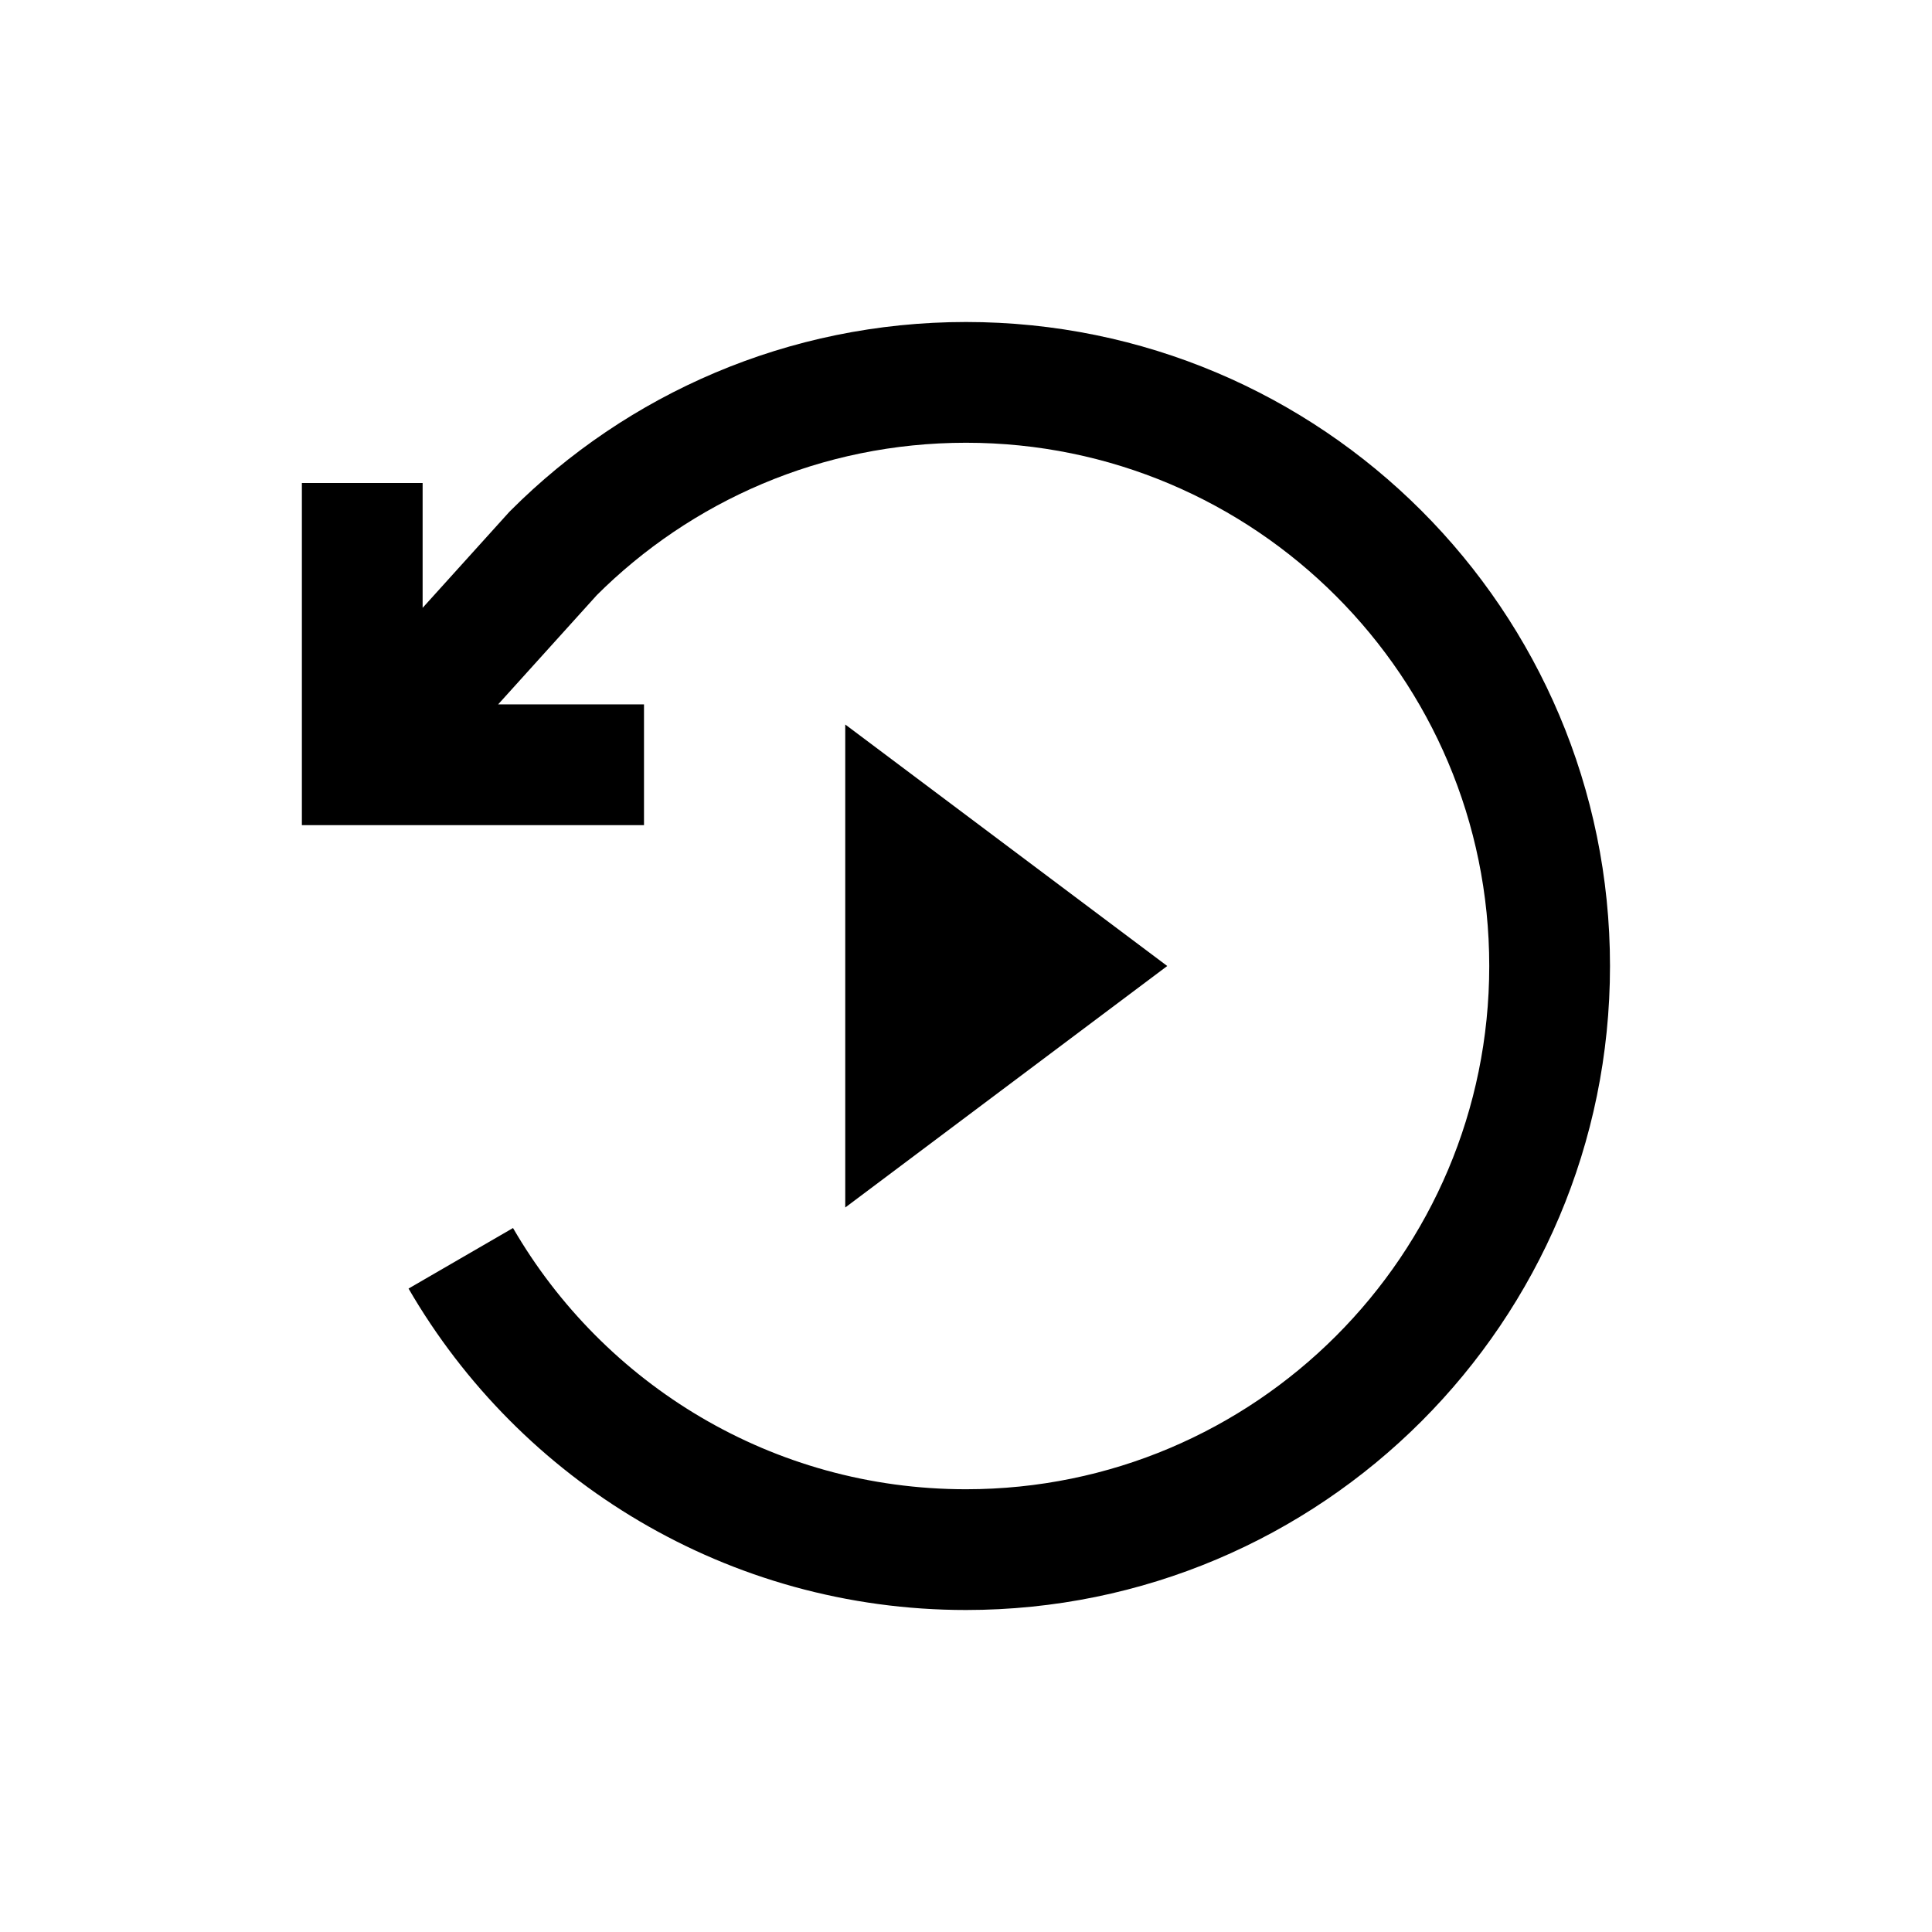
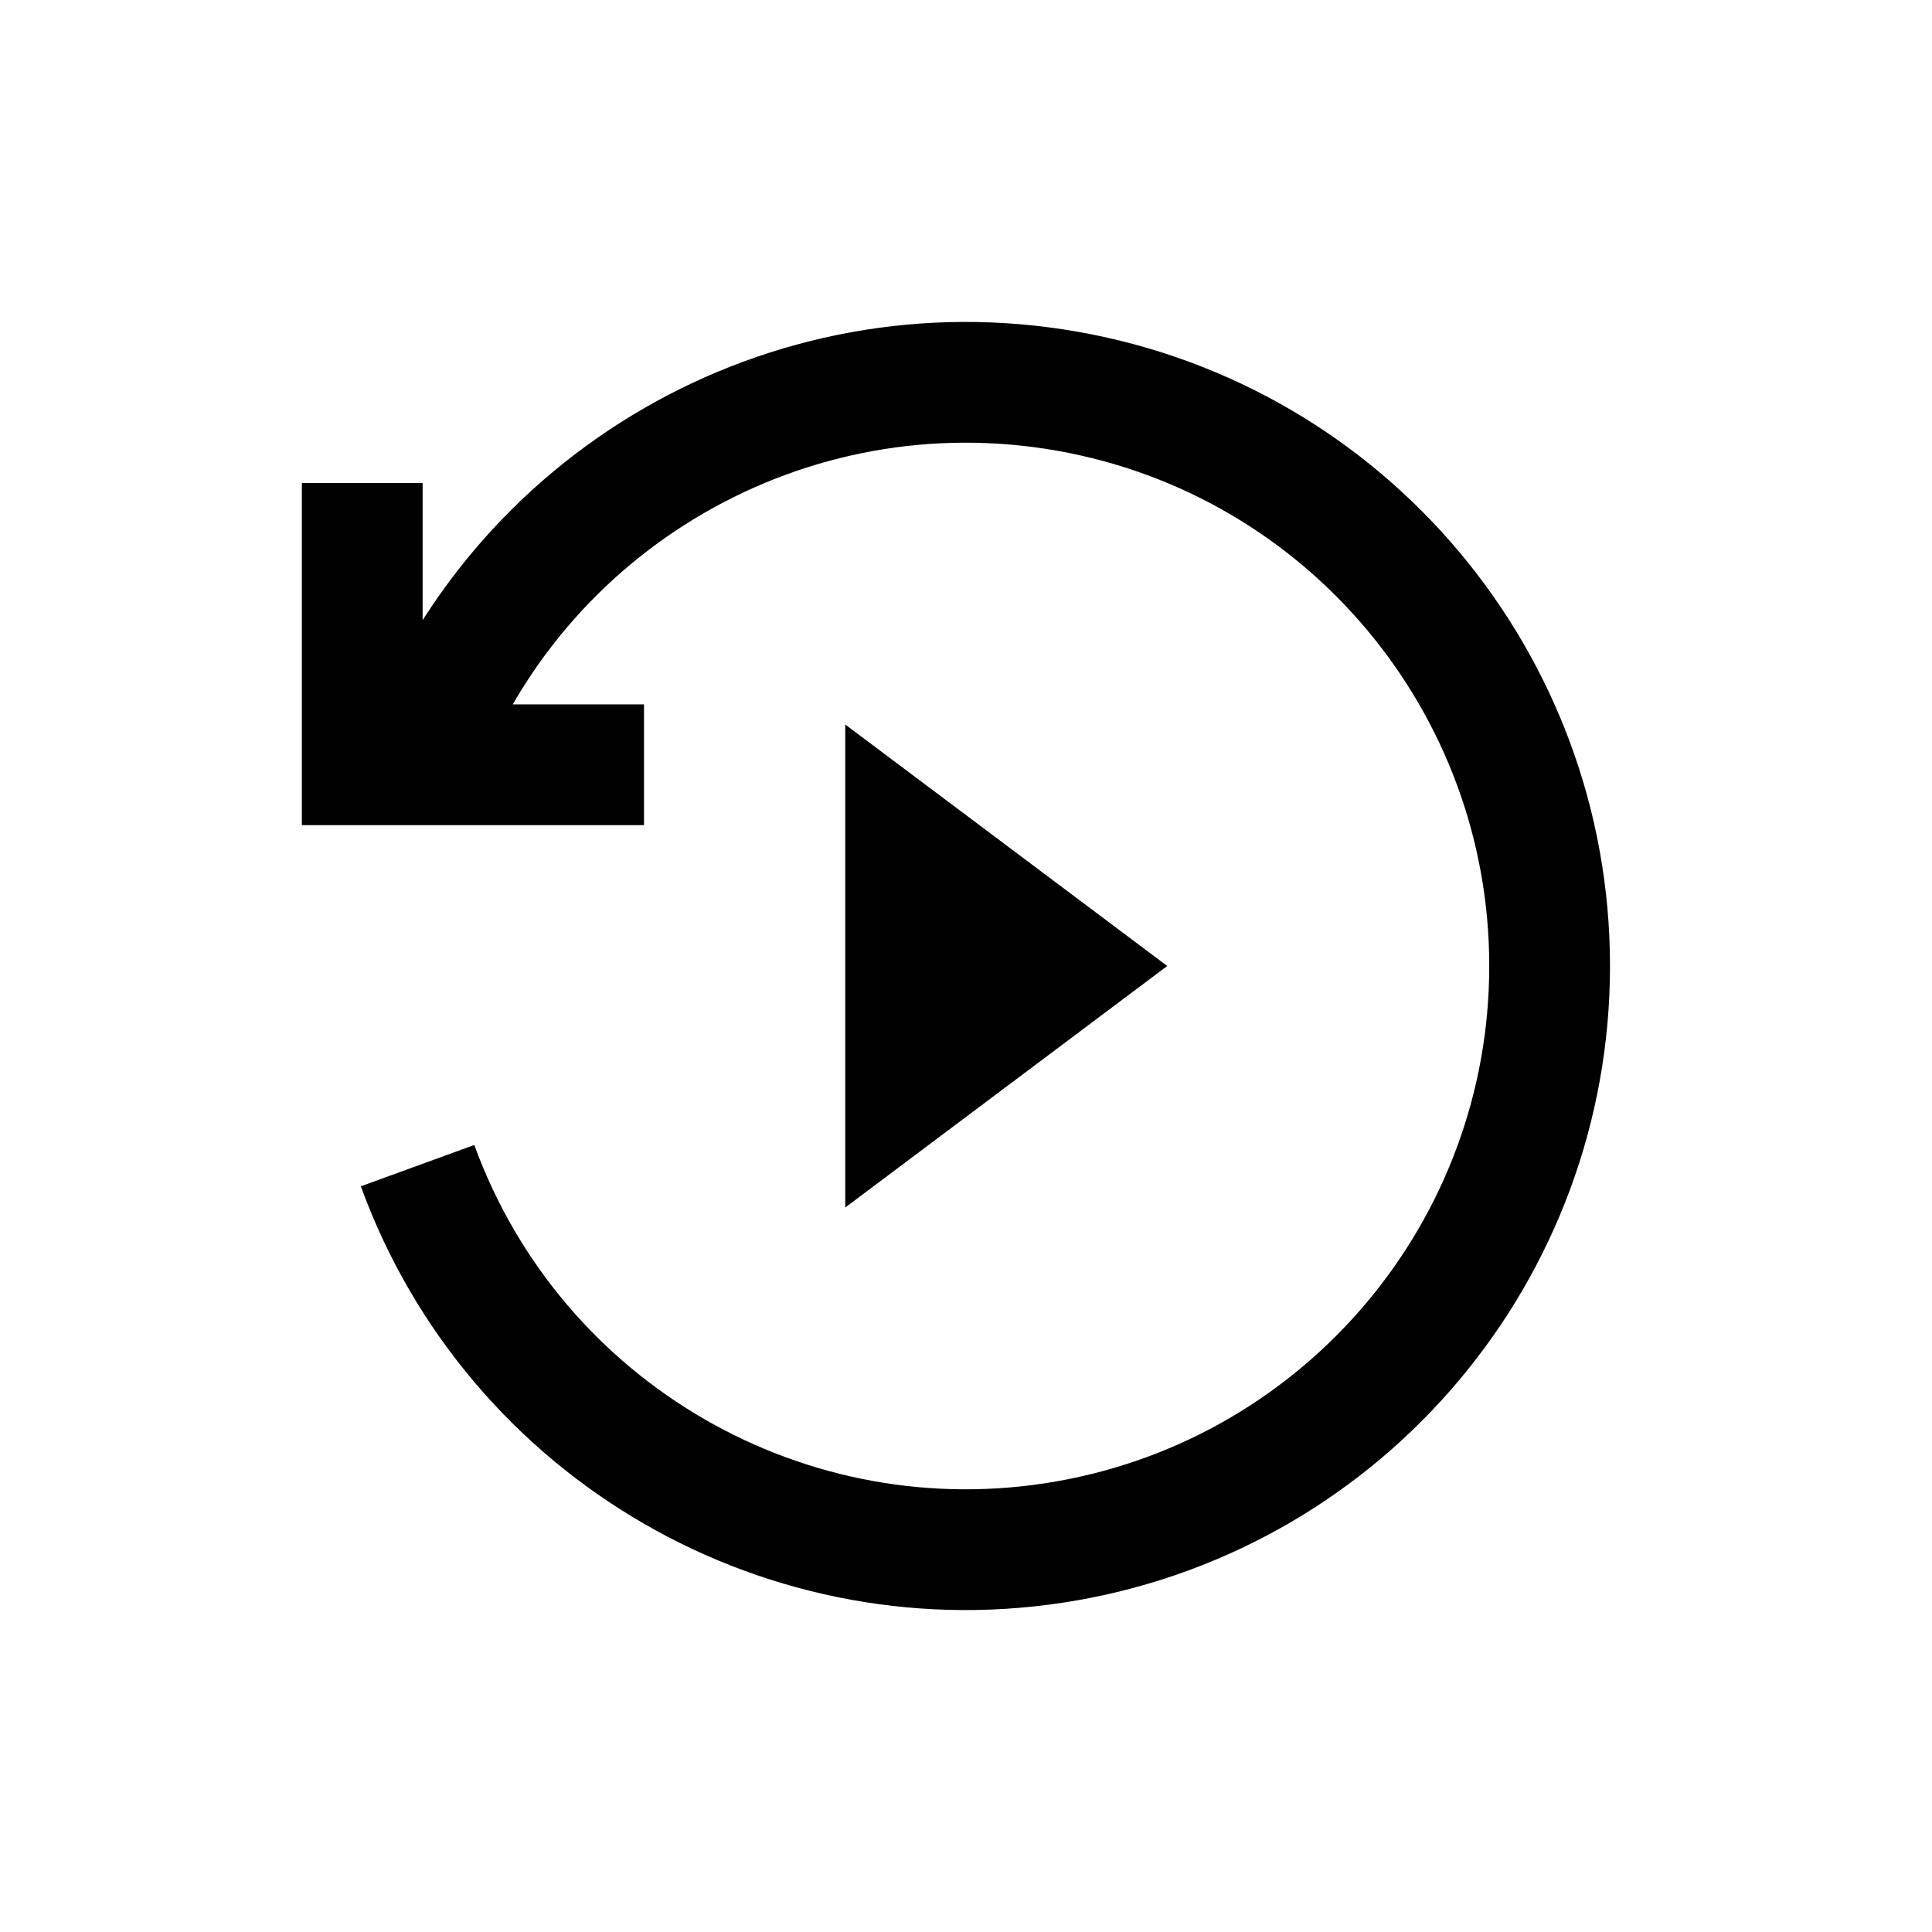
<svg xmlns="http://www.w3.org/2000/svg" viewBox="0 0 24 24" style="fill: none" stroke="currentColor" stroke-width="1.5">
-   <path d="M5.724 15.631C6.978 17.795 9.319 19.25 12 19.25C16.004 19.25 19.25 16.004 19.25 12C19.25 7.996 16.004 4.75 12 4.75C9.998 4.75 8.185 5.561 6.873 6.873L4.5 9.5M4.5 6V9.5H8" />
+   <path d="M5.187 9.52C6.391 6.214 9.794 4.249 13.259 4.86C16.724 5.471 19.25 8.482 19.25 12C19.25 15.518 16.724 18.529 13.259 19.14C9.794 19.751 6.391 17.786 5.187 14.48M4.5 6V9.5H8" />
  <path d="M11.25 13.5V10.5L13.25 12L11.25 13.5Z" fill="currentColor" />
</svg>
